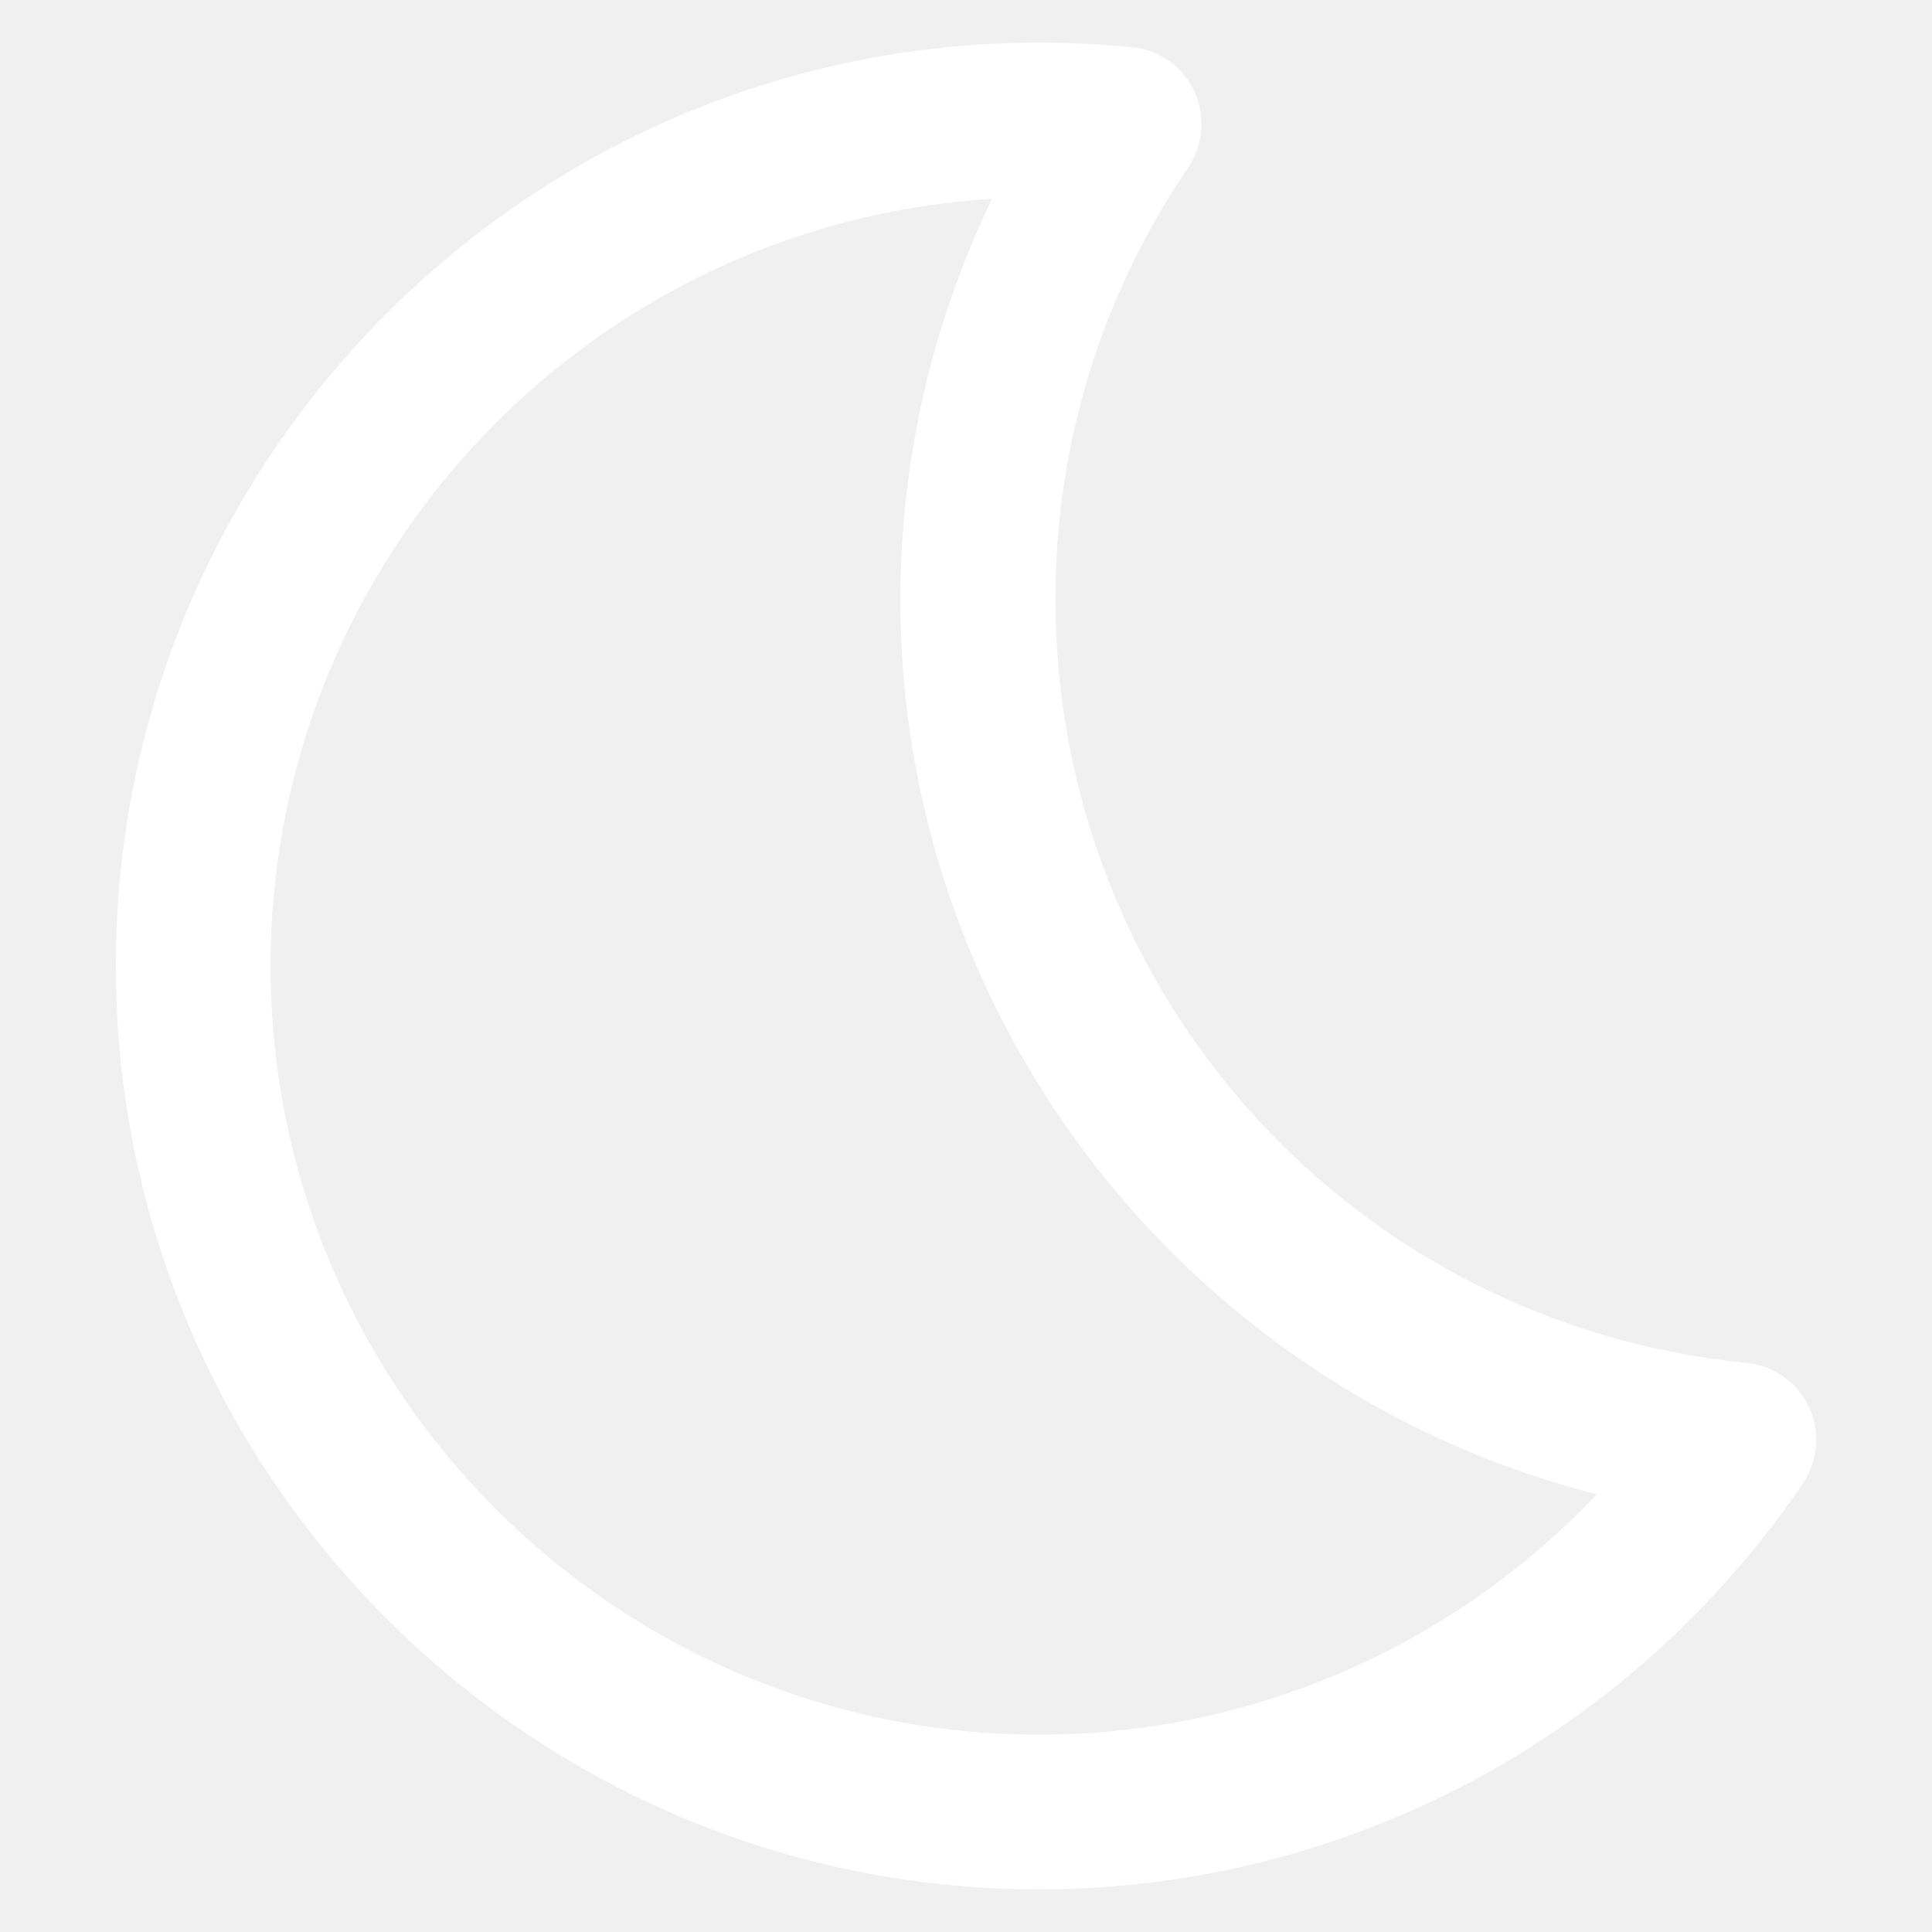
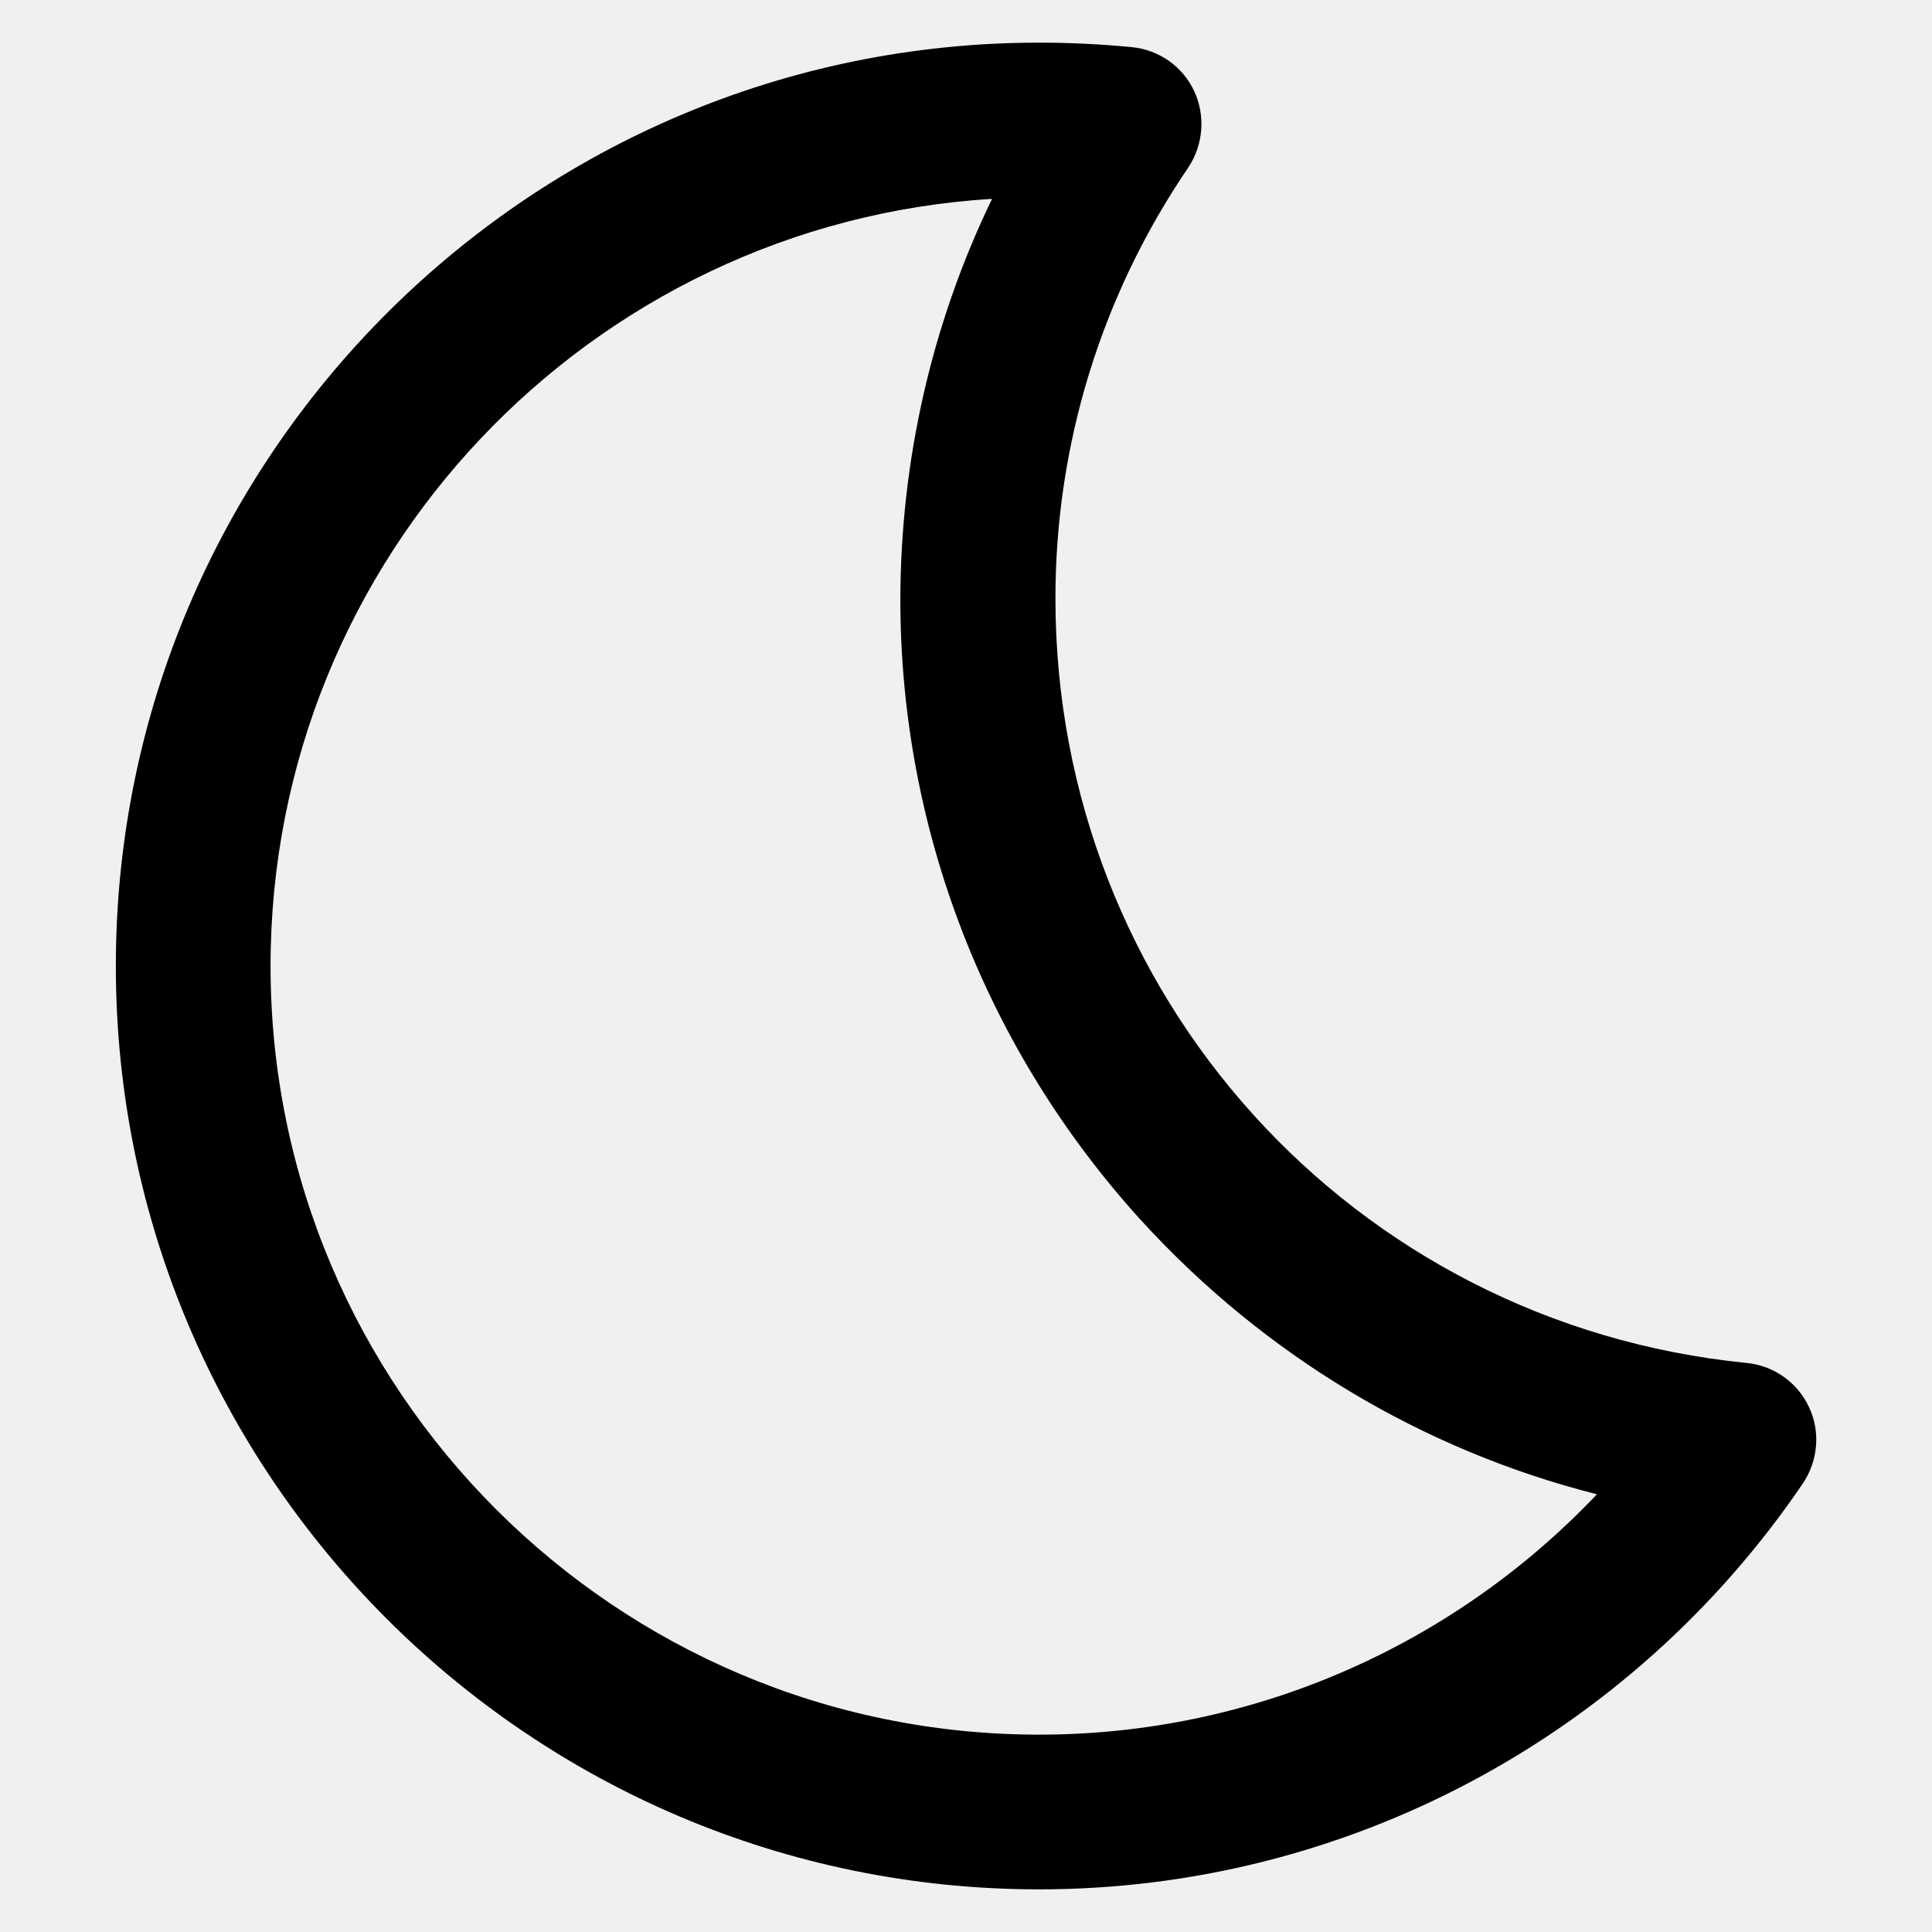
- <svg xmlns="http://www.w3.org/2000/svg" fill="white" version="1.1" viewBox="0 0 512 512" enable-background="new 0 0 512 512">
+ <svg xmlns="http://www.w3.org/2000/svg" fill="black" version="1.1" viewBox="0 0 512 512" enable-background="new 0 0 512 512">
  <g>
    <g>
      <path d="m275.4,500.7c-135,0-244.7-109.8-244.7-244.7 1.06581e-14-134.9 109.8-244.7 244.7-244.7 8.2,0 16.4,0.4 24.6,1.2 7.2,0.7 13.5,5.2 16.5,11.7s2.4,14.2-1.6,20.2c-23,33.8-35.2,73.3-35.2,114.2 0,105 78.7,192.2 183.2,202.6 7.2,0.7 13.5,5.2 16.5,11.7 3.1,6.5 2.4,14.2-1.6,20.2-45.8,67.4-121.4,107.6-202.4,107.6zm-12.5-448c-106.5,6.5-191.2,95.2-191.2,203.3 1.42109e-14,112.3 91.4,203.7 203.7,203.7 56.4,0 109.6-23.4 147.8-63.7-46.2-11.7-88.1-36.8-120.8-72.6-41.1-45.2-63.8-103.6-63.8-164.6 0.1-37.1 8.4-73.2 24.3-106.1z" />
    </g>
  </g>
</svg>
